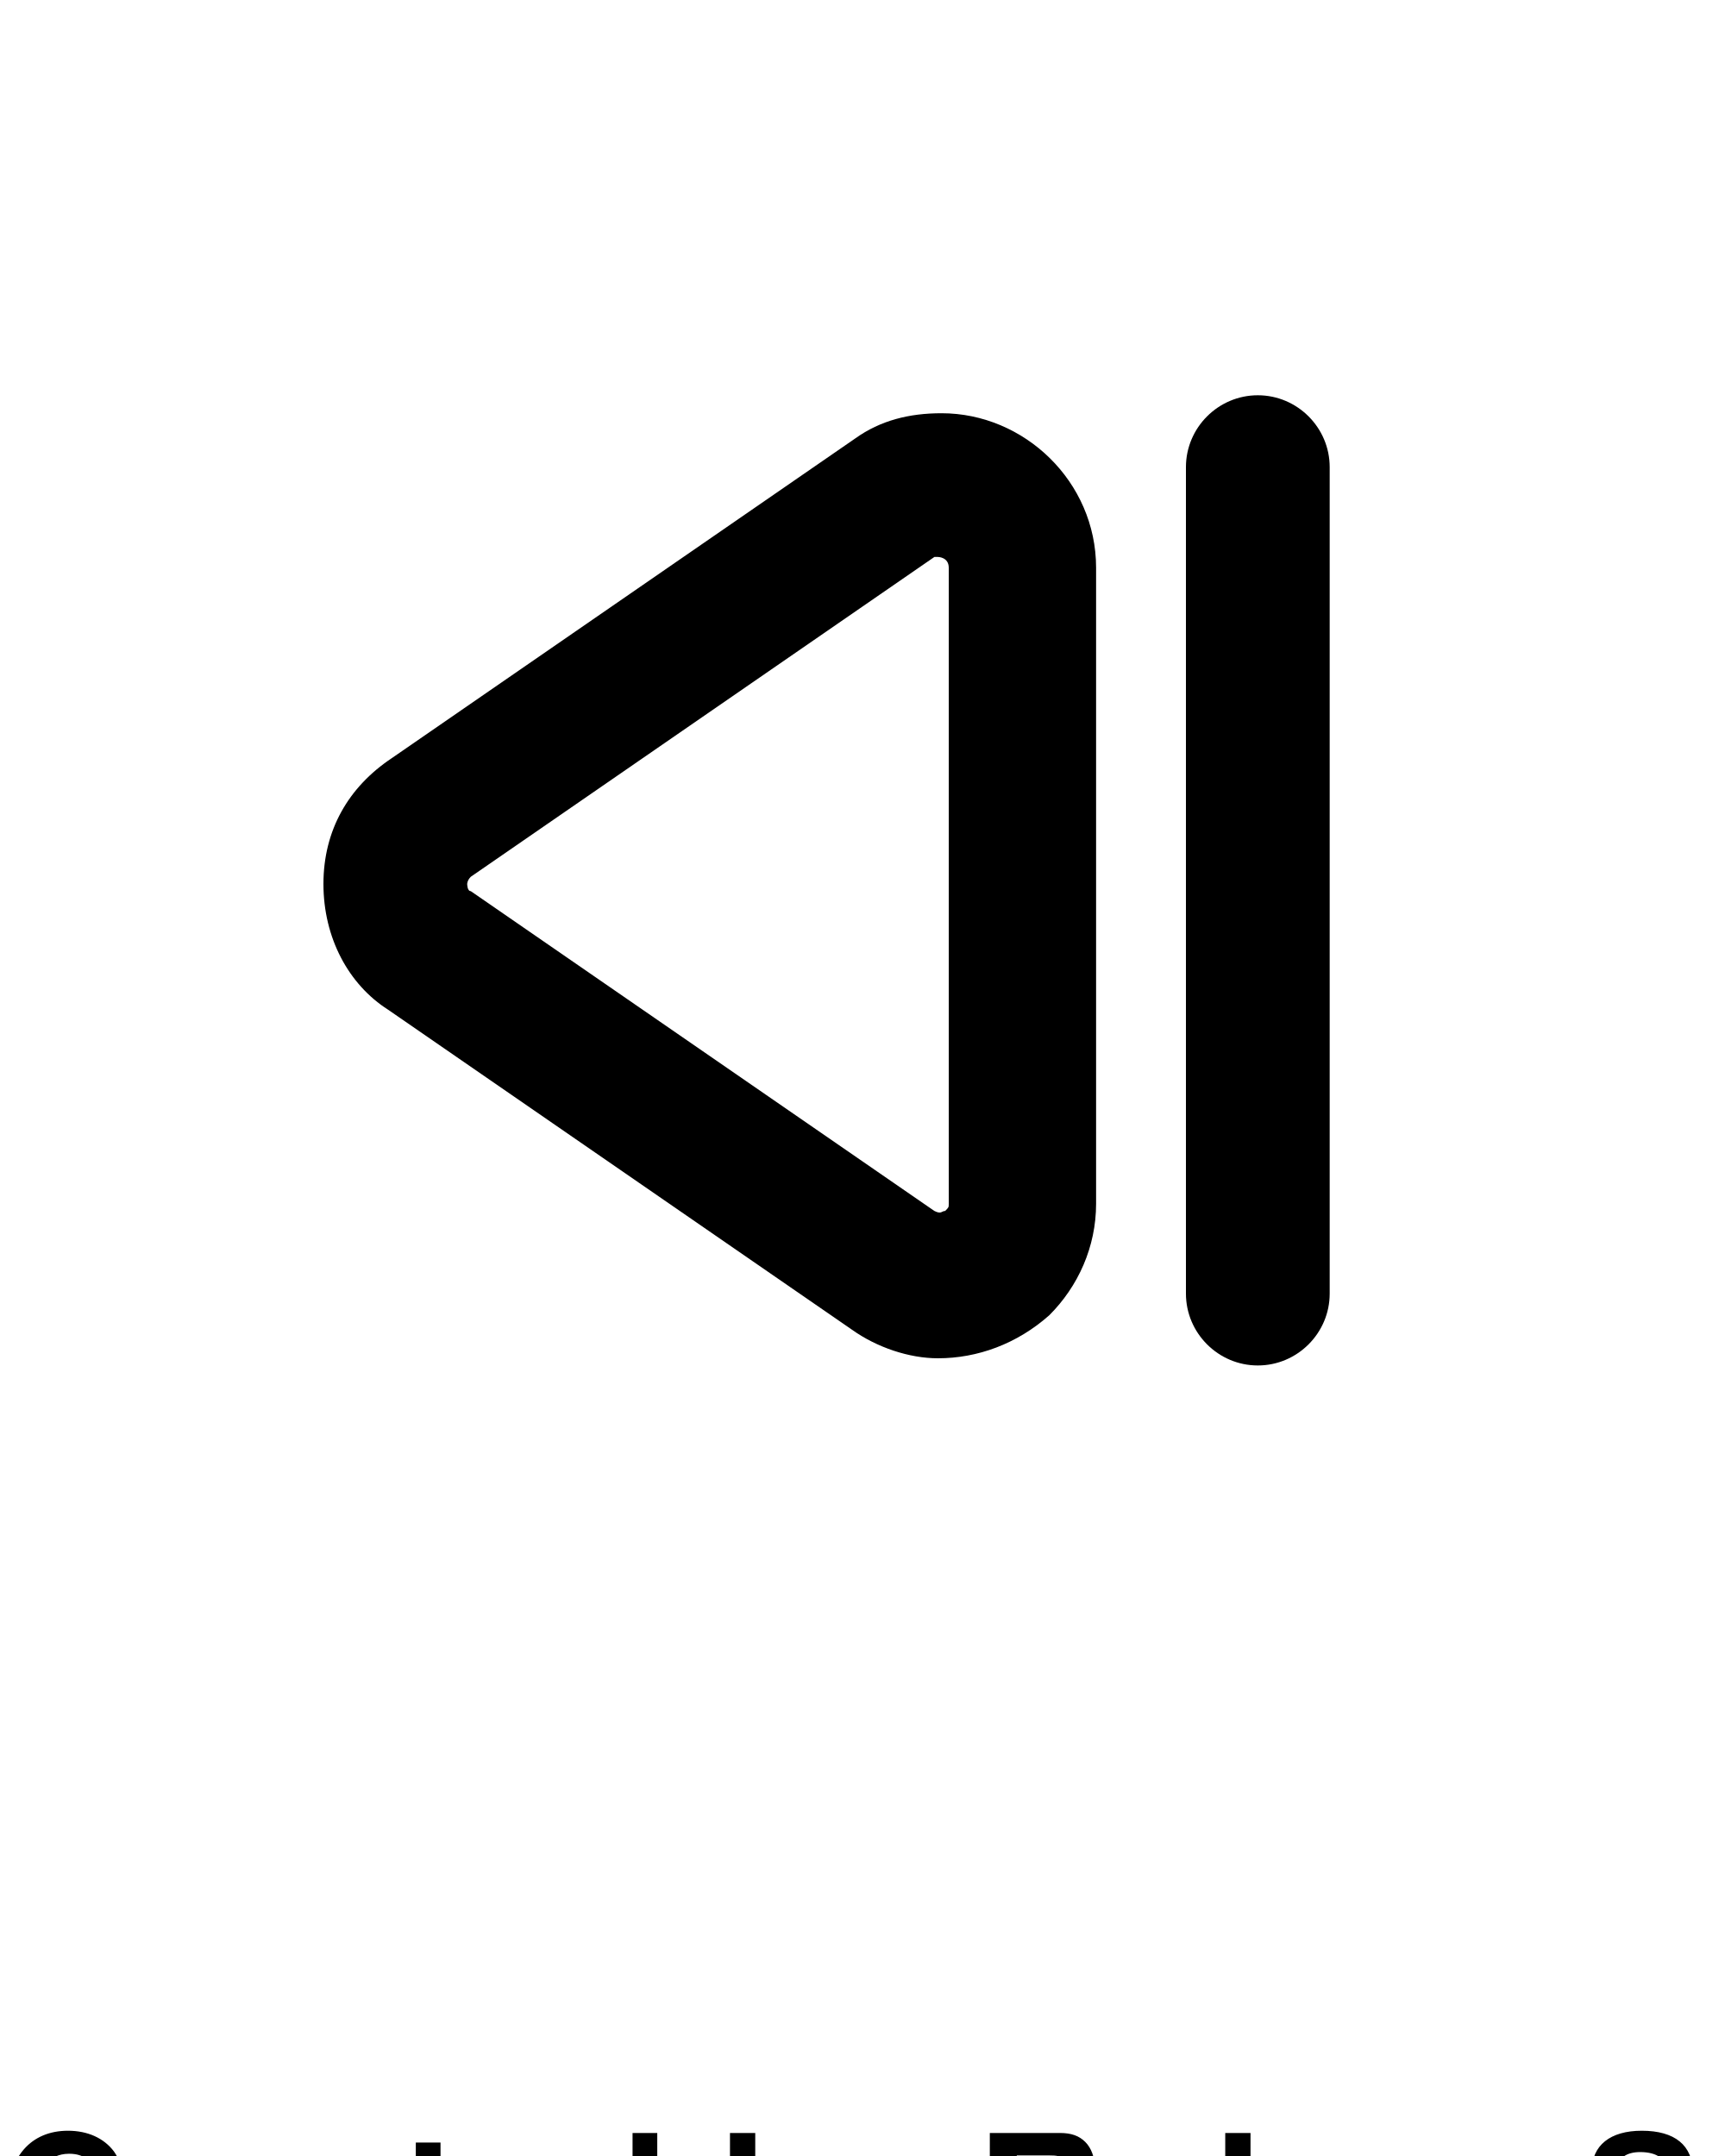
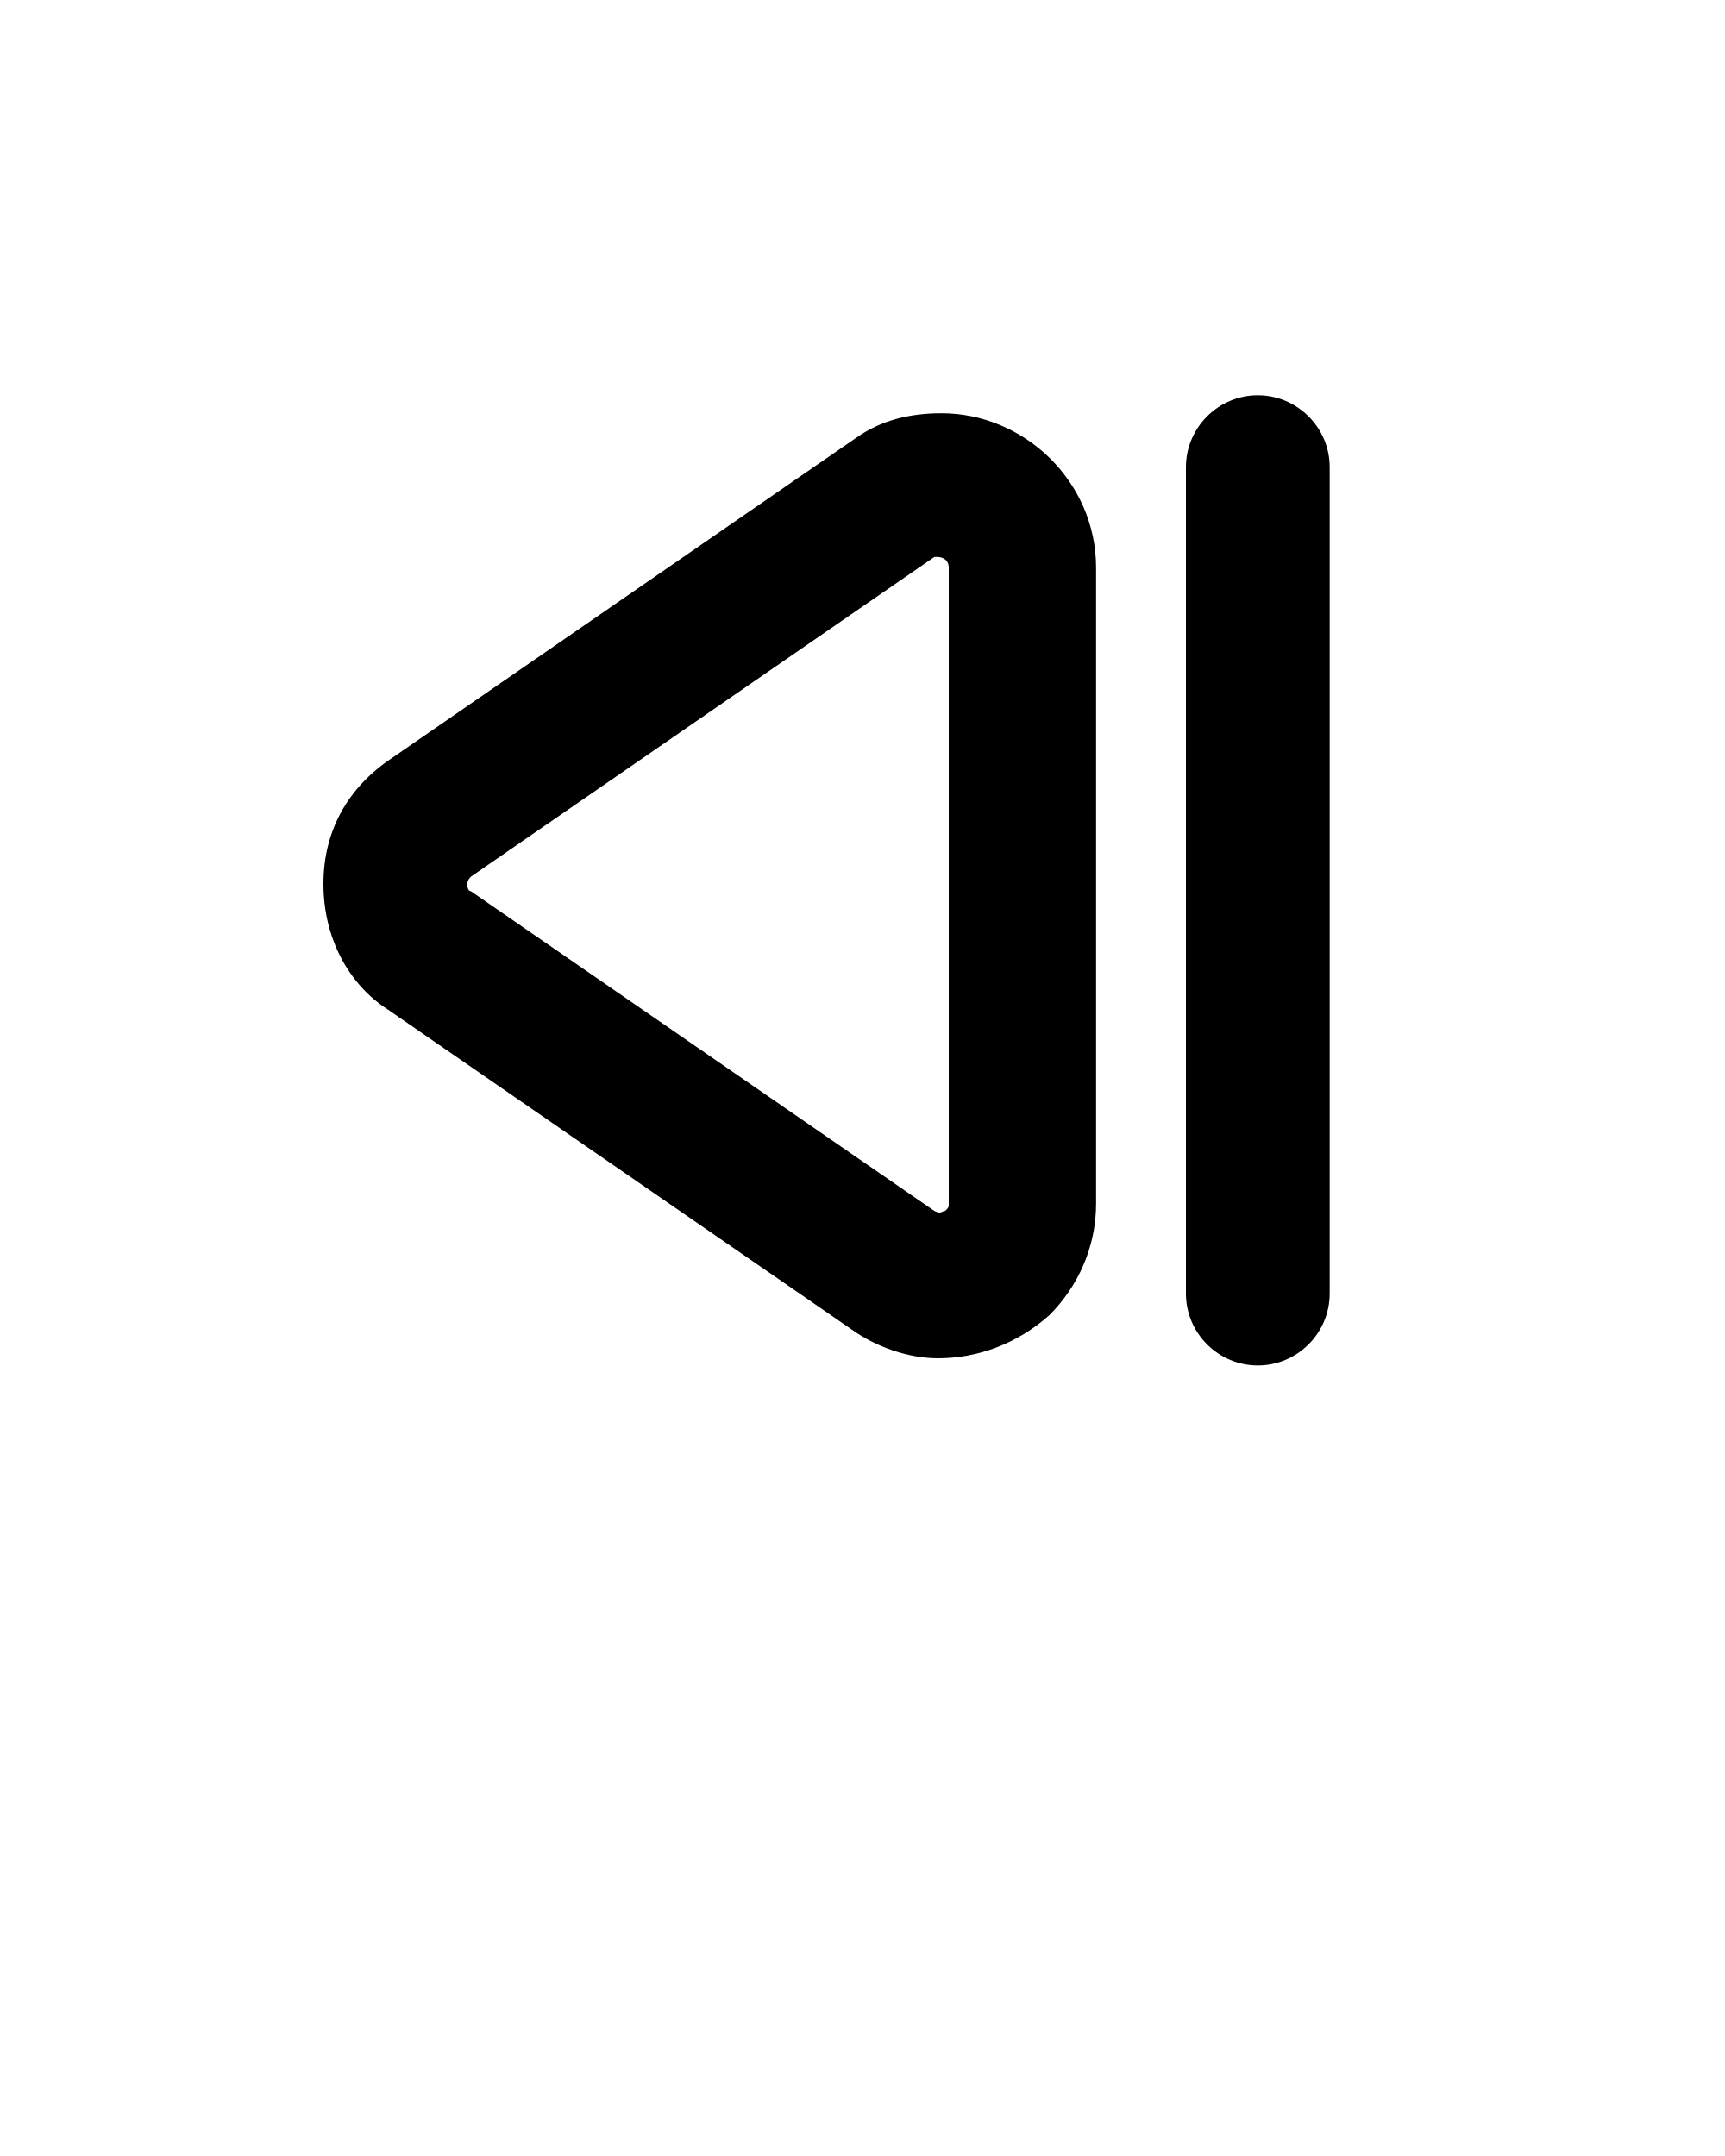
<svg xmlns="http://www.w3.org/2000/svg" version="1.1" x="0px" y="0px" viewBox="0 0 48 60" enable-background="new 0 0 48 48" xml:space="preserve">
  <g>
    <g>
      <path d="M26.1,37.8L26.1,37.8c-0.8,0-1.7-0.3-2.4-0.8l-12.9-8.9C9.7,27.4,9,26.1,9,24.6s0.7-2.7,1.9-3.5l12.9-8.9    c0.7-0.5,1.5-0.7,2.4-0.7c2.3,0,4.3,1.9,4.3,4.3v17.7c0,1.2-0.5,2.3-1.3,3.1C28.3,37.4,27.2,37.8,26.1,37.8z M26.1,15.5    c0,0-0.1,0-0.1,0l-12.9,8.9C13,24.5,13,24.6,13,24.6s0,0.2,0.1,0.2L26,33.7c0.2,0.1,0.2,0,0.3,0c0.1-0.1,0.1-0.1,0.1-0.2V15.8    C26.4,15.5,26.1,15.5,26.1,15.5z" />
    </g>
    <g>
      <path d="M35,38c-1.1,0-2-0.9-2-2V13c0-1.1,0.9-2,2-2s2,0.9,2,2v23C37,37.1,36.1,38,35,38z" />
    </g>
  </g>
-   <text x="0" y="63" fill="#000000" font-size="5px" font-weight="bold" font-family="'Helvetica Neue', Helvetica, Arial-Unicode, Arial, Sans-serif">Created by Ruben Semedo</text>
-   <text x="0" y="68" fill="#000000" font-size="5px" font-weight="bold" font-family="'Helvetica Neue', Helvetica, Arial-Unicode, Arial, Sans-serif">from the Noun Project</text>
</svg>
